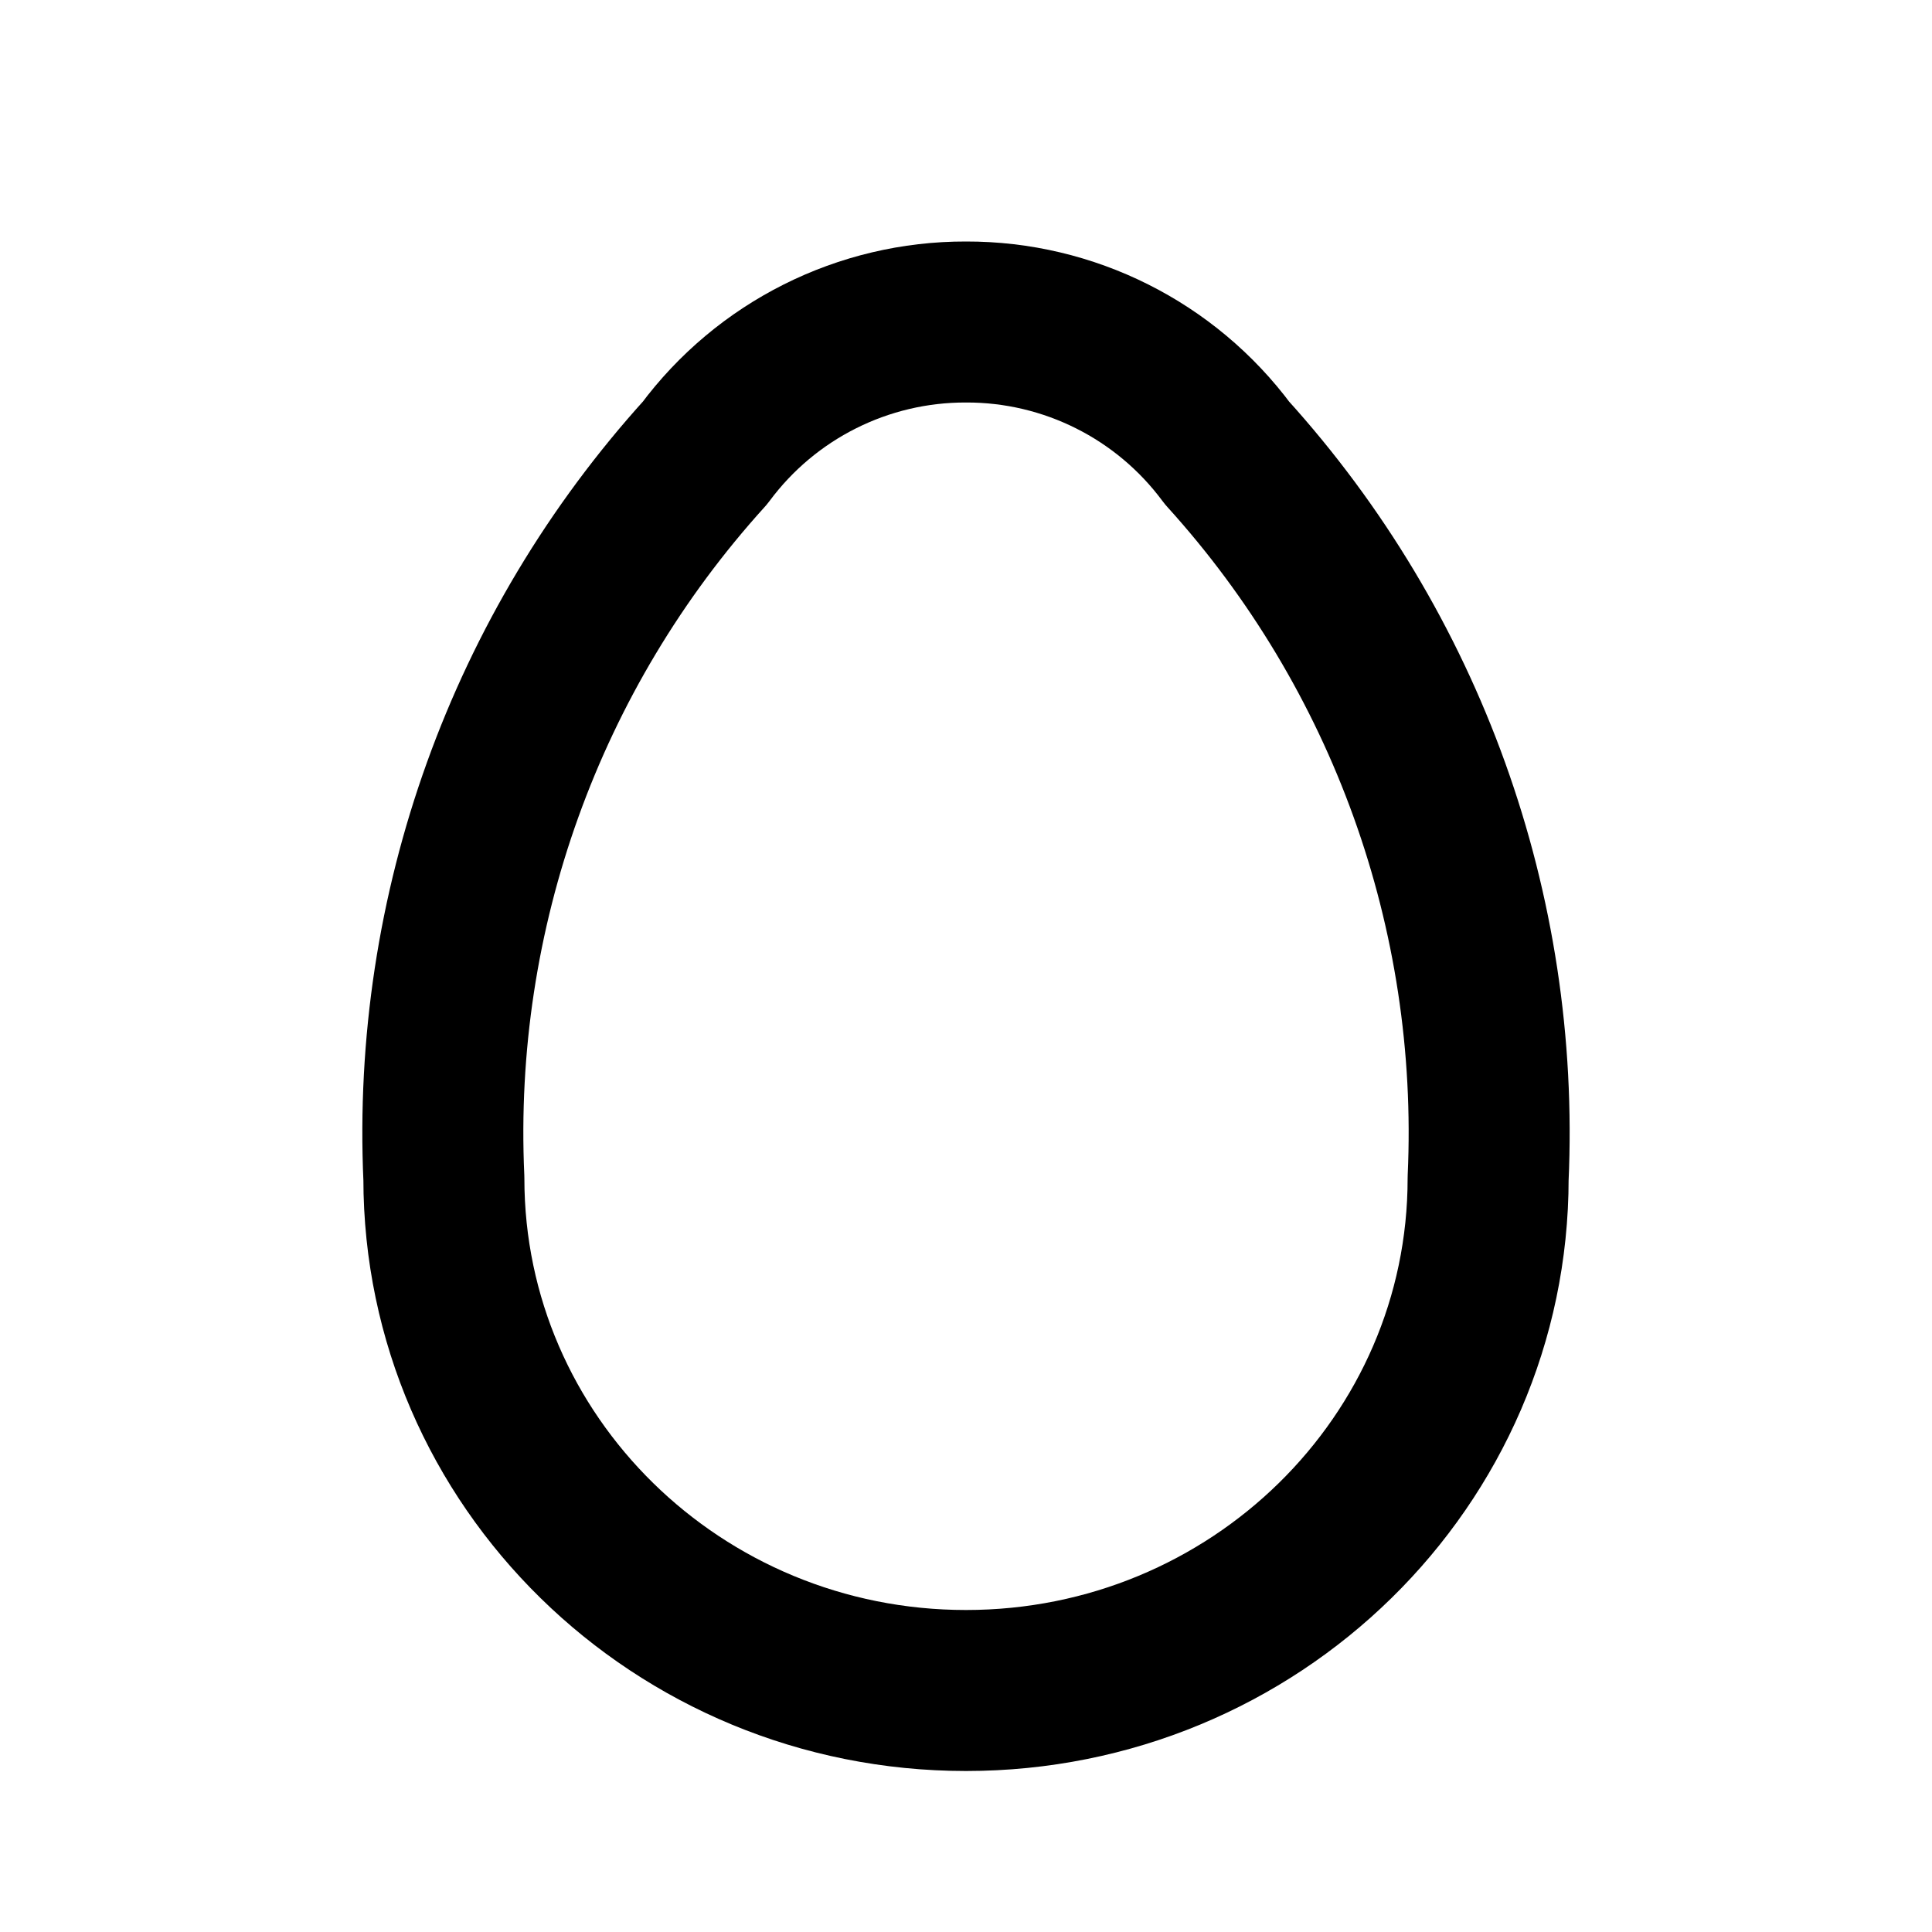
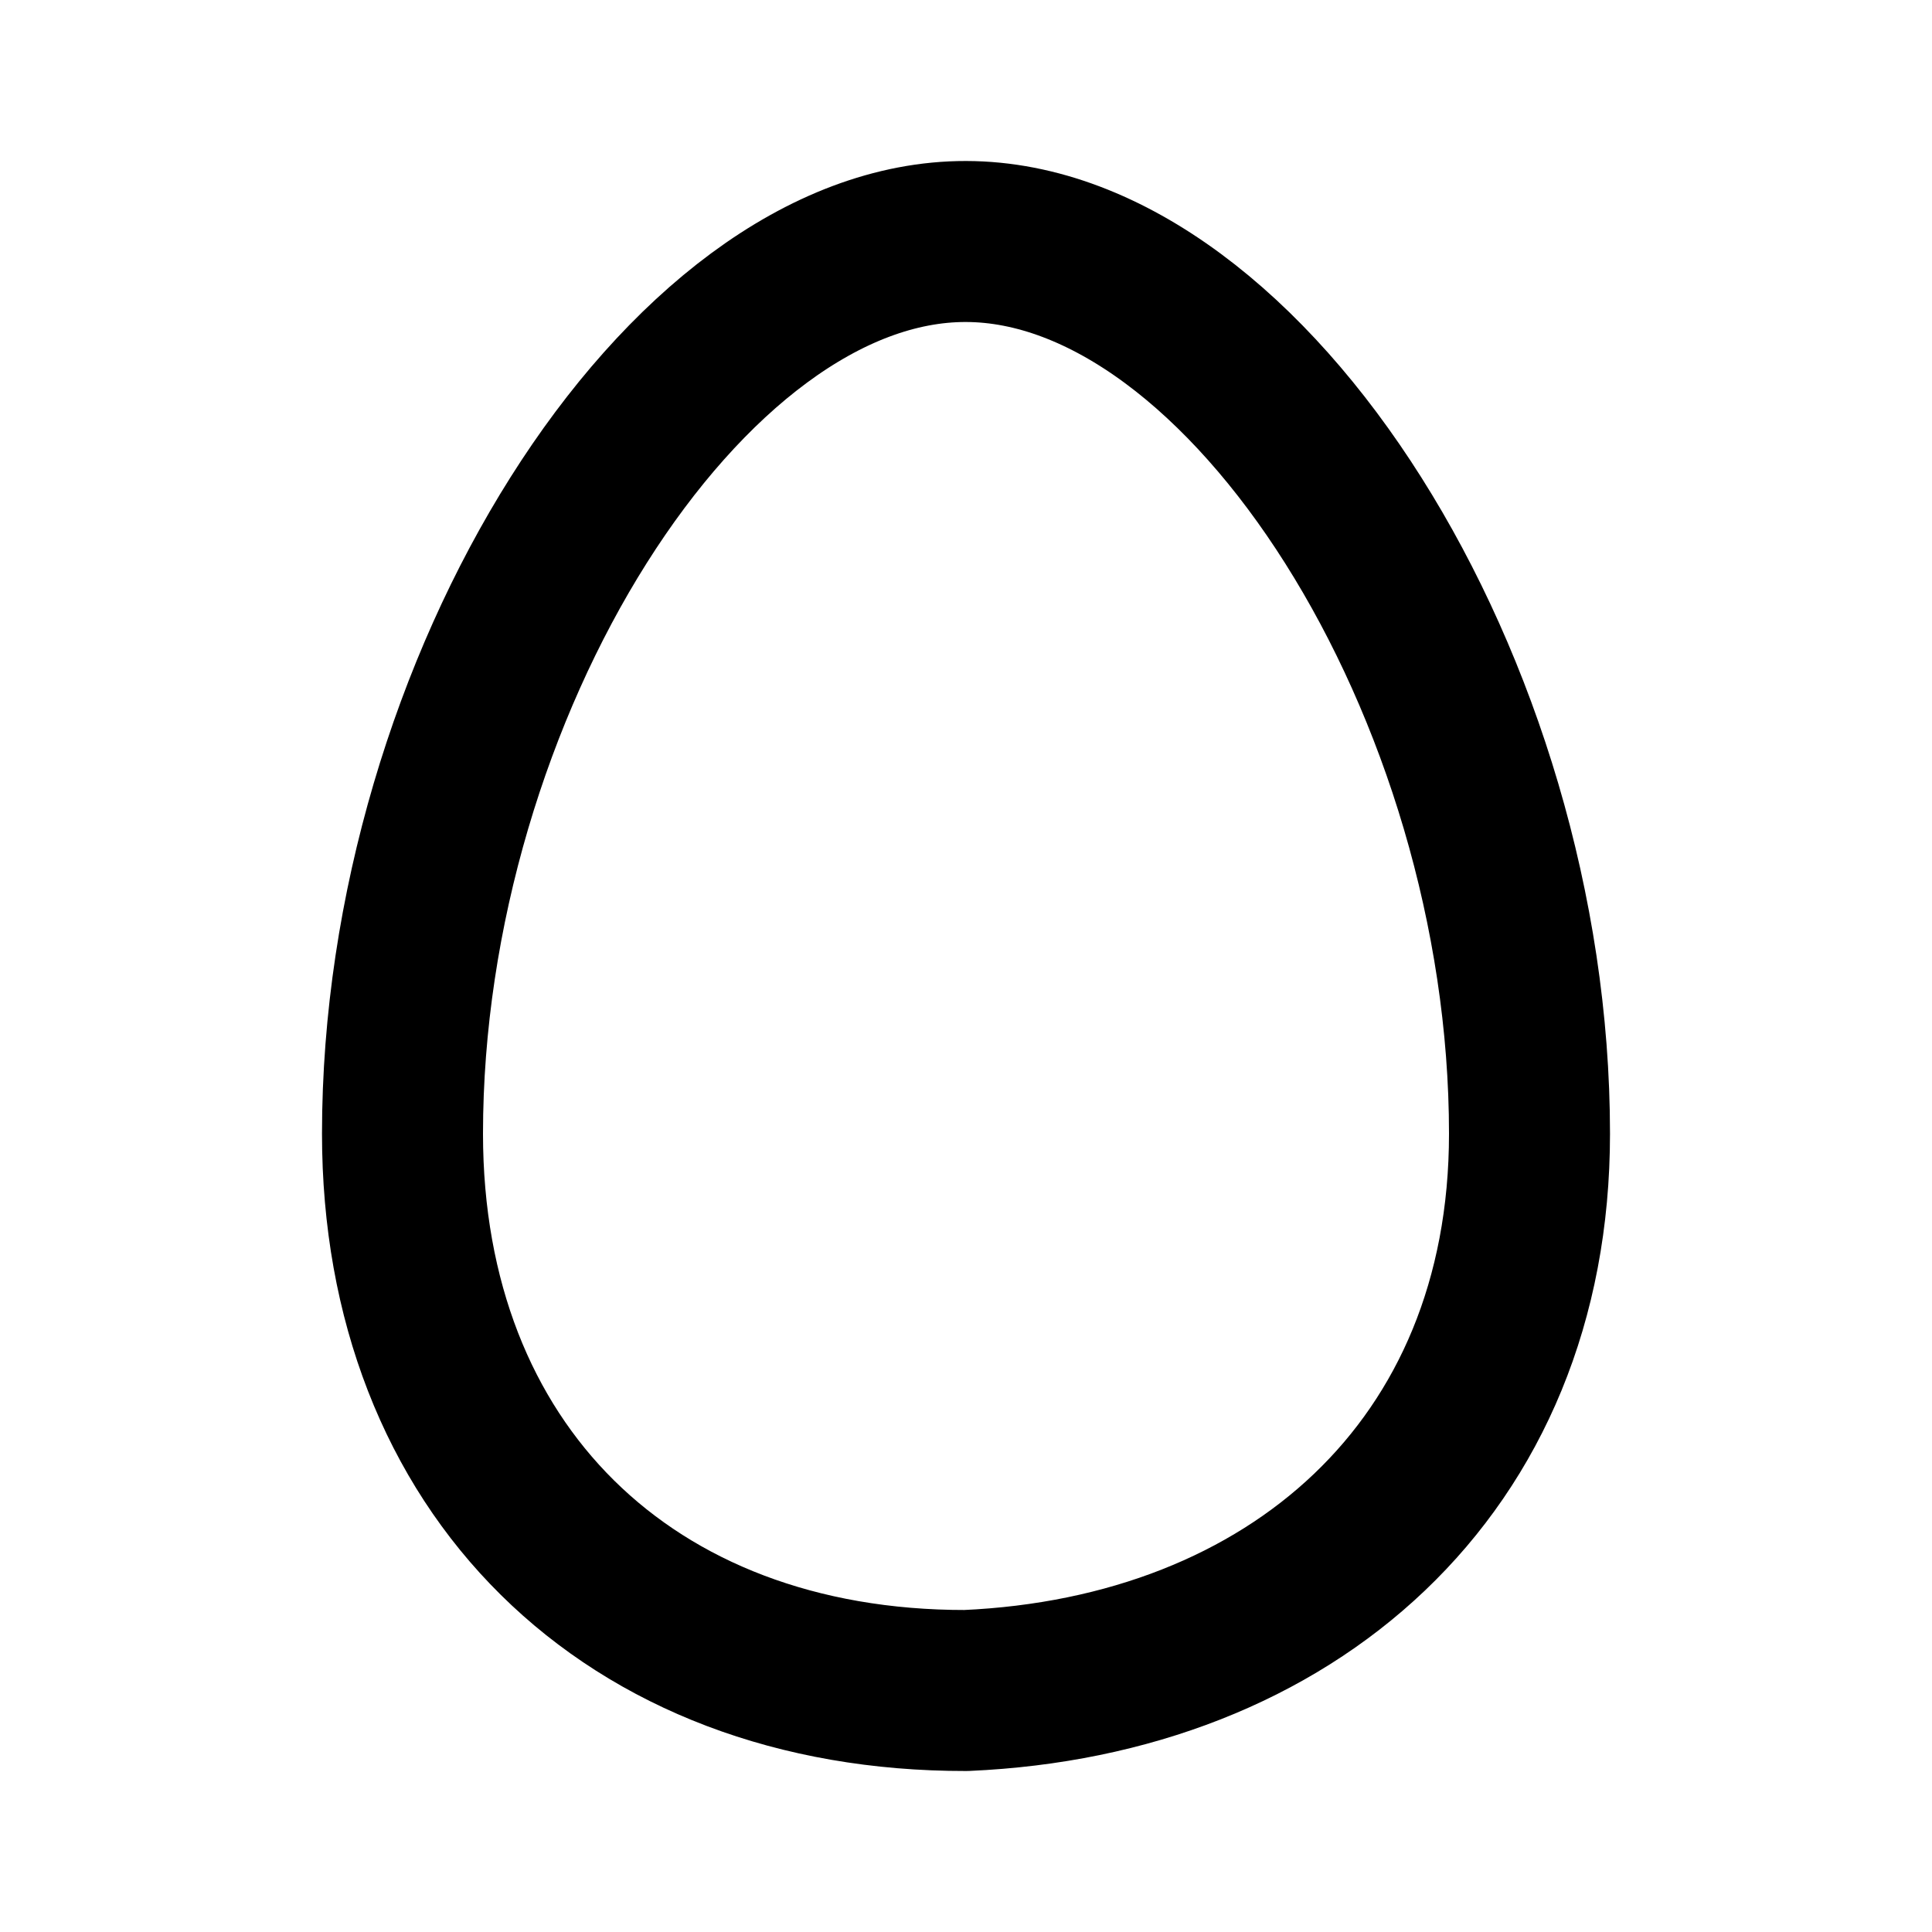
<svg xmlns="http://www.w3.org/2000/svg" class="icon icon-tabler icon-tabler-egg" width="24" height="24" viewBox="0 0 24 24" stroke-width="2" stroke="currentColor" fill="none" stroke-linecap="round" stroke-linejoin="round">
  <path stroke="none" d="M0 0h24v24H0z" fill="none" />
-   <path d="M5.514 14.639c0 3.513 2.904 6.361 6.486 6.361s6.486 -2.848 6.486 -6.361a12.574 12.574 0 0 0 -3.243 -9.012a4.025 4.025 0 0 0 -3.243 -1.627a4.025 4.025 0 0 0 -3.243 1.627a12.574 12.574 0 0 0 -3.243 9.012" />
+   <path d="M19 14.083c0 4.154 -2.966 6.74 -7 6.917c-4.2 .006 -7 -2.763 -7 -6.917c0 -5.538 3.5 -11.09 7 -11.083c3.5 .007 7 5.545 7 11.083z" />
</svg>
